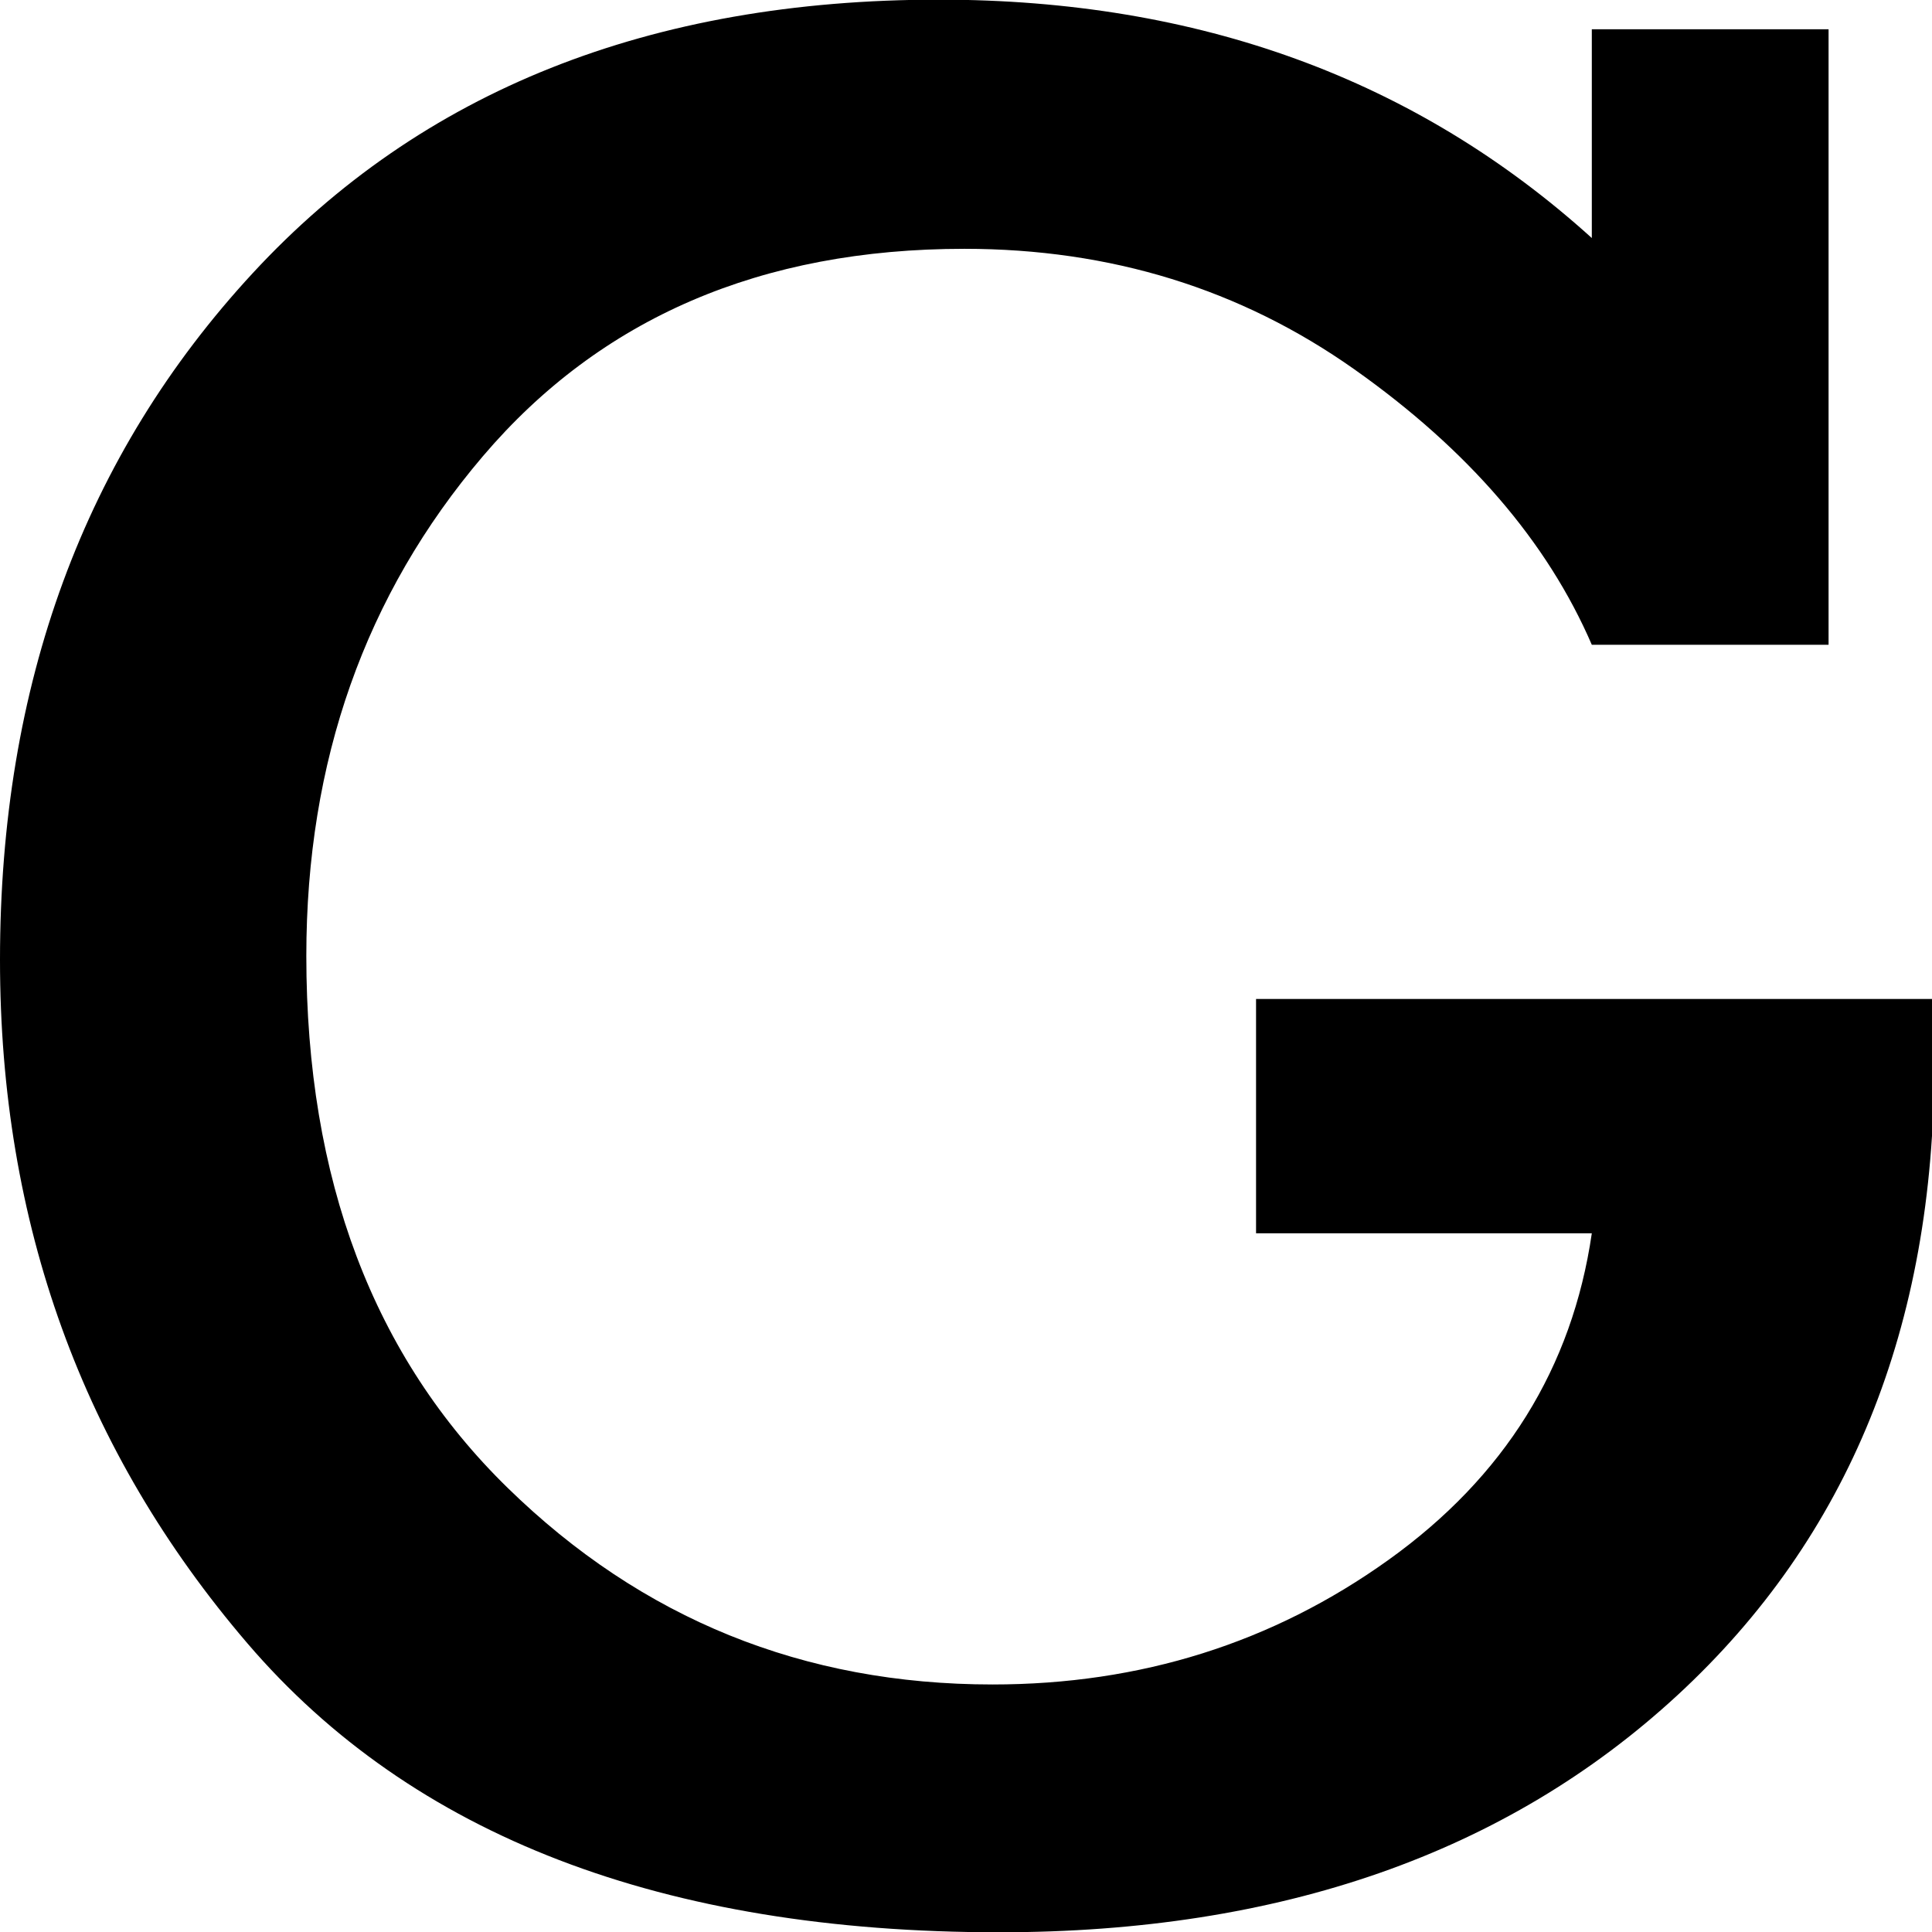
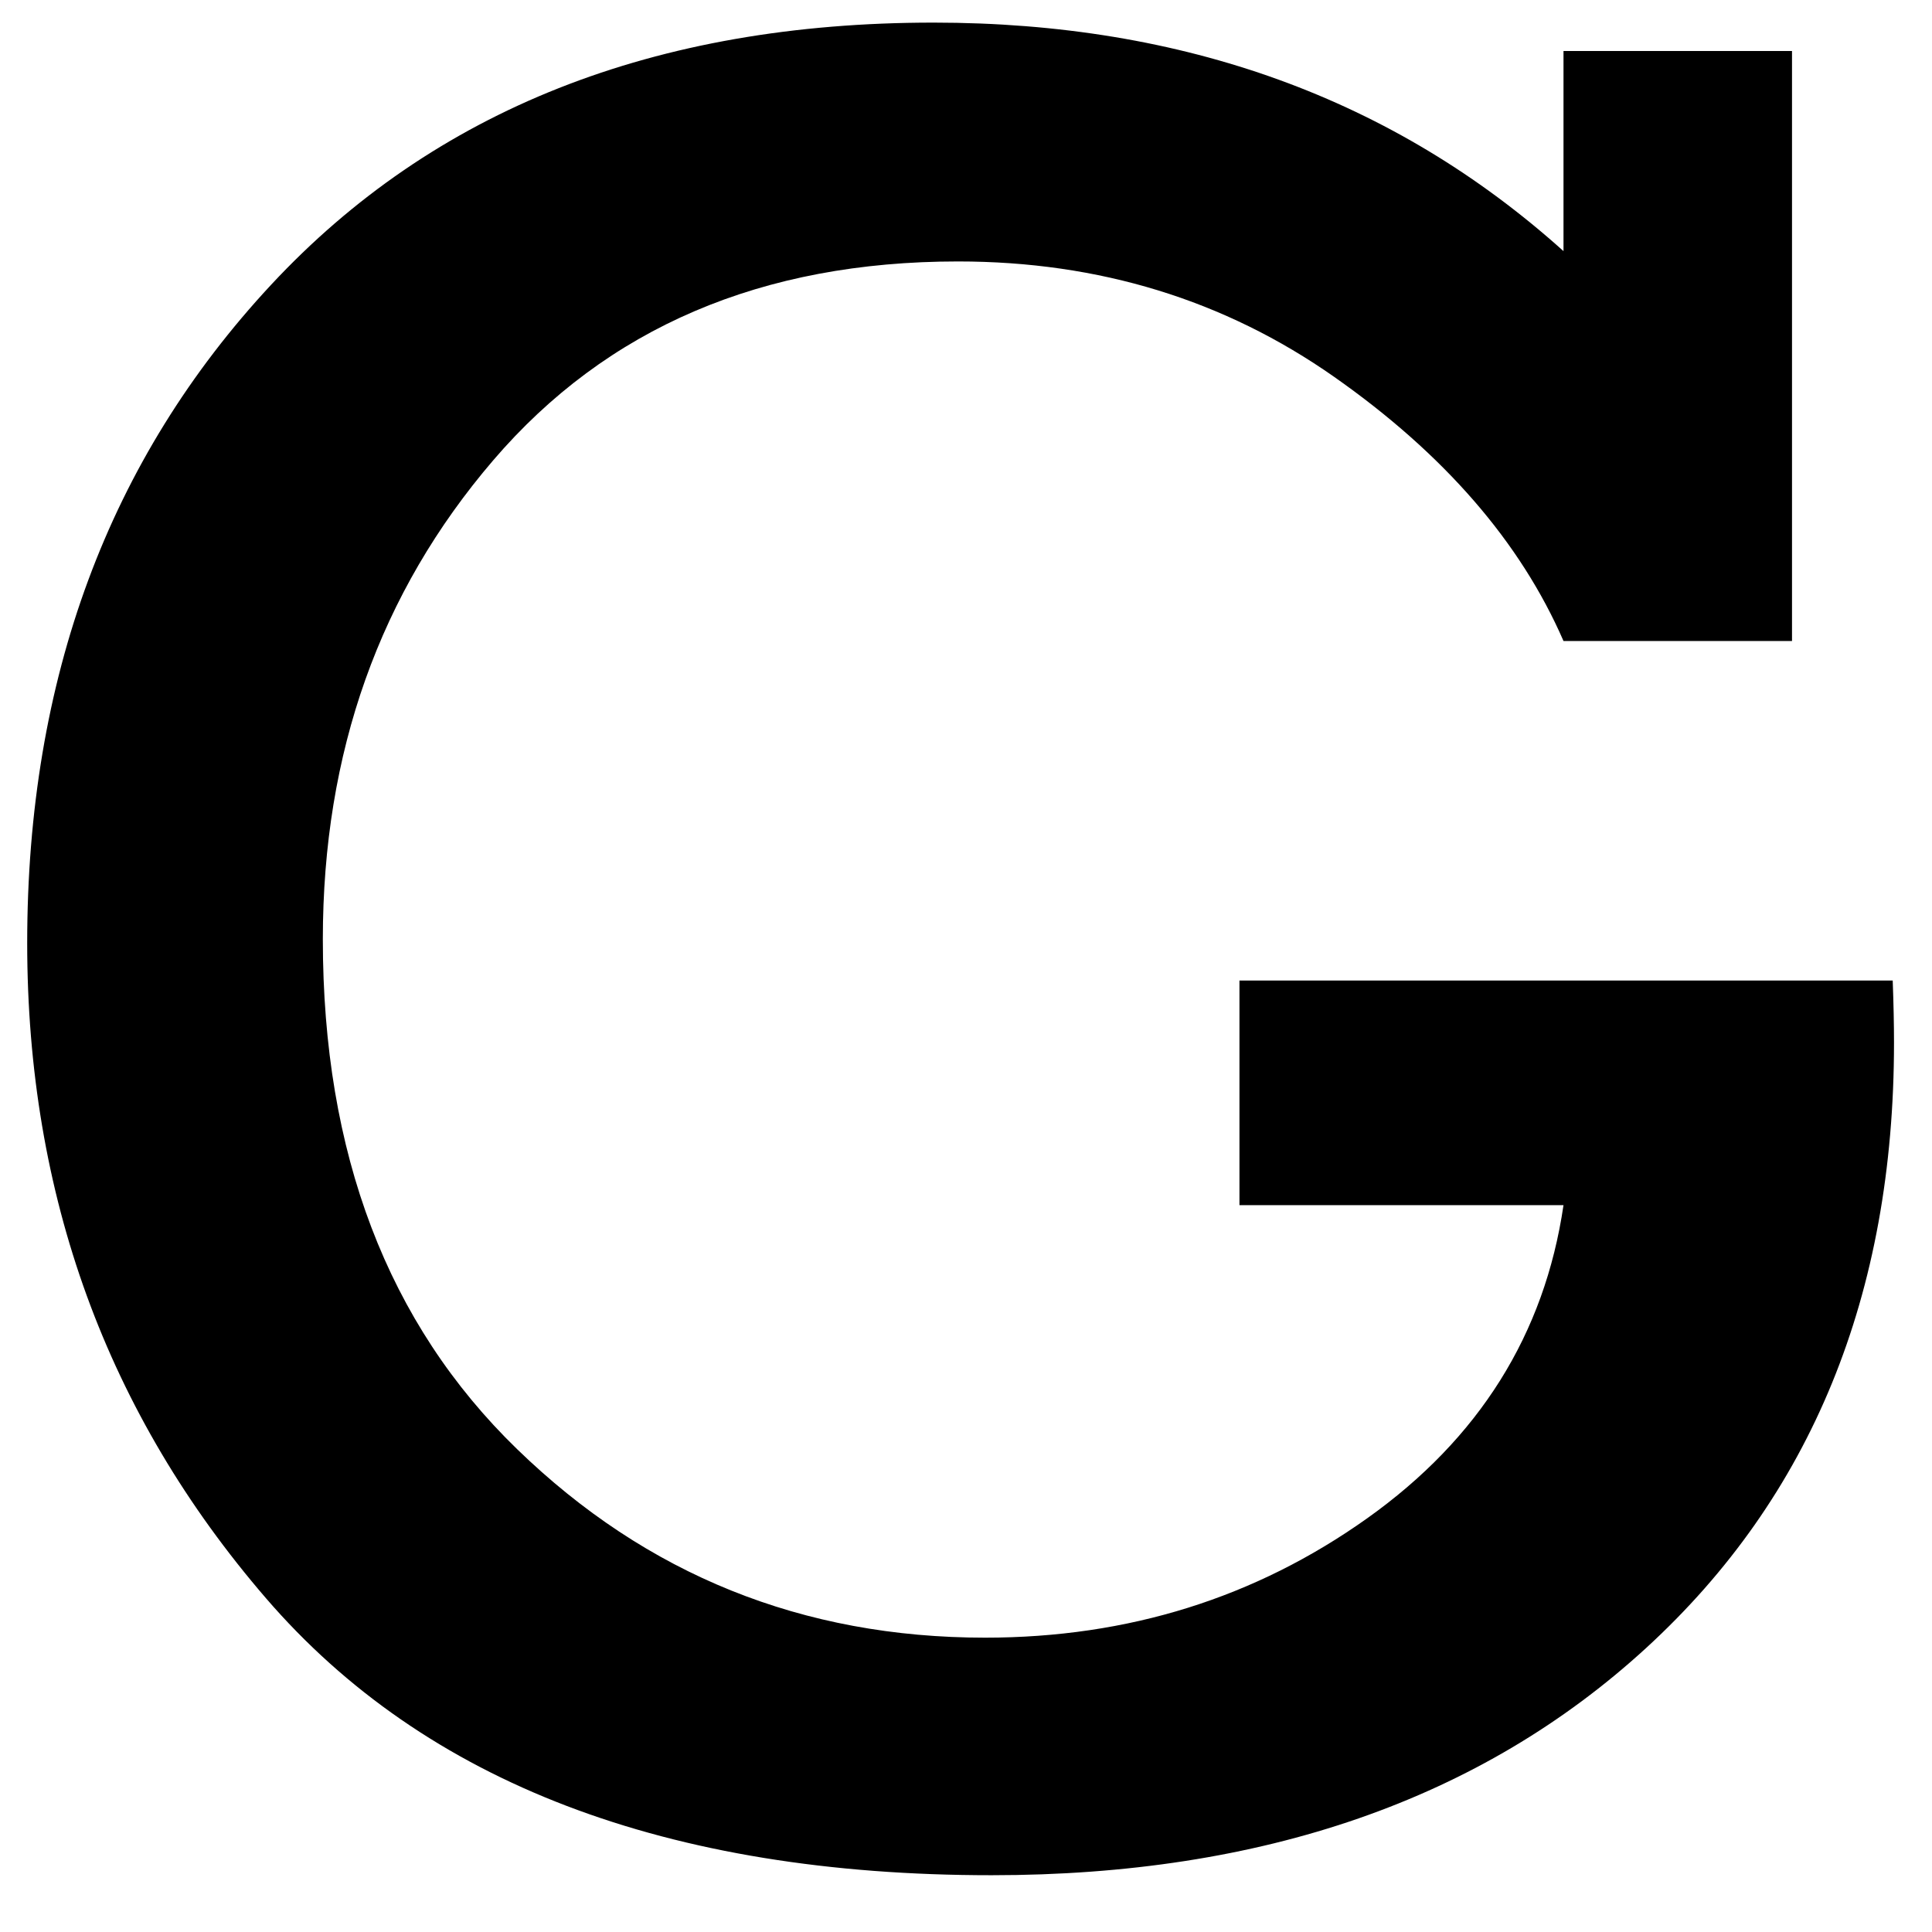
<svg xmlns="http://www.w3.org/2000/svg" version="1.1" id="Layer_1" x="0px" y="0px" width="500px" height="500px" viewBox="0 0 500 500" enable-background="new 0 0 500 500" xml:space="preserve">
  <g>
-     <path d="M1018.845,324.227H847.216l-36.447,113.231h57.879V500H680.966v-62.542h57.646L868.681,56.435h-57.569V0h243.507v56.435   H995.07l133.315,381.023h53.295V500H995.025v-62.542h59.25L1018.845,324.227z M1000.885,265.636L937.488,56.435h-6.508   l-65.998,209.201H1000.885z" />
-   </g>
-   <text transform="matrix(1 0 0 1 -807.1475 474.0371)" font-family="'Rockwell'" font-size="683.488">G</text>
-   <g>
-     <path d="M1297.785,225.455v-374.91h-61.467V-212h166.428c45.769,0,80.097,2.757,102.983,8.267   c22.881,5.515,43.072,19.473,60.567,41.876c17.49,22.409,26.24,48.706,26.24,78.9c0,23.246-5.213,44.213-15.635,62.904   c-10.425,18.691-25.701,32.833-45.83,42.417c27.795,9.586,49.183,25.464,64.16,47.627c14.974,22.167,22.467,47.509,22.467,76.025   c0,24.685-5.572,47.089-16.715,67.217c-11.143,20.13-25.942,35.709-44.392,46.729c-18.456,11.025-38.641,18.455-60.568,22.287   c-21.927,3.834-51.823,5.751-89.683,5.751h-170.023v-62.545H1297.785z M1373.271-3.877h47.089c35.946,0,61.046-6.291,75.305-18.871   c14.256-12.581,21.388-31.093,21.388-55.536c0-47.447-32.233-71.171-96.692-71.171h-47.089V-3.877z M1373.271,225.455h28.397   c37.142,0,64.342-1.853,81.596-5.571c17.255-3.713,31.327-12.458,42.235-26.24c10.902-13.776,16.355-31.45,16.355-53.021   c0-19.645-5.213-36.123-15.636-49.424c-10.424-13.3-23.846-22.161-40.26-26.6c-16.416-4.432-39.601-6.65-69.554-6.65h-43.135   V225.455z" />
-   </g>
-   <g>
-     <path d="M325.066,258.531h175.168c0.228,6.272,0.347,11.849,0.347,16.73c0,68.085-22.156,122.571-66.468,163.466   c-44.311,40.899-102.817,61.346-175.515,61.346c-87.011,0-151.86-24.921-194.555-74.764C21.345,375.468,0,316.508,0,248.423   c0-71.332,21.81-130.584,65.429-177.757C109.048,23.498,168.245-0.089,243.021-0.089c67.159,0,123.47,20.564,168.938,61.692V7.58   h61.273v159.285h-61.273c-11.544-26.718-32.023-50.479-61.448-71.278c-29.426-20.792-63.065-31.195-100.912-31.195   c-52.621,0-94.163,17.896-124.627,53.676c-30.464,35.786-45.696,78.891-45.696,129.311c0,57.859,17.363,103.751,52.1,137.674   c34.732,33.93,76.561,50.888,125.492,50.888c38.308,0,72.465-10.746,102.47-32.24c29.998-21.489,47.542-49.668,52.621-84.523   h-86.893V258.531z" />
+     <path d="M320.771,253.763h169.062c0.22,6.015,0.334,11.36,0.334,16.038c0,65.267-21.383,117.498-64.149,156.699   c-42.767,39.206-99.231,58.804-169.396,58.804c-83.978,0-146.566-23.89-187.772-71.667C27.638,365.858,7.038,309.341,7.038,244.073   c0-68.378,21.049-125.177,63.147-170.397c42.099-45.215,99.232-67.825,171.4-67.825c64.818,0,119.164,19.713,163.047,59.138V13.201   h59.139v152.69h-59.139c-11.141-25.612-30.905-48.389-59.305-68.326c-28.399-19.932-60.866-29.903-97.394-29.903   c-50.785,0-90.879,17.155-120.281,51.454C98.251,153.419,83.55,194.74,83.55,243.071c0,55.463,16.758,99.456,50.284,131.975   c33.521,32.524,73.891,48.781,121.116,48.781c36.972,0,69.939-10.301,98.897-30.906c28.953-20.6,45.884-47.61,50.785-81.022   h-83.862V253.763z" />
  </g>
</svg>
